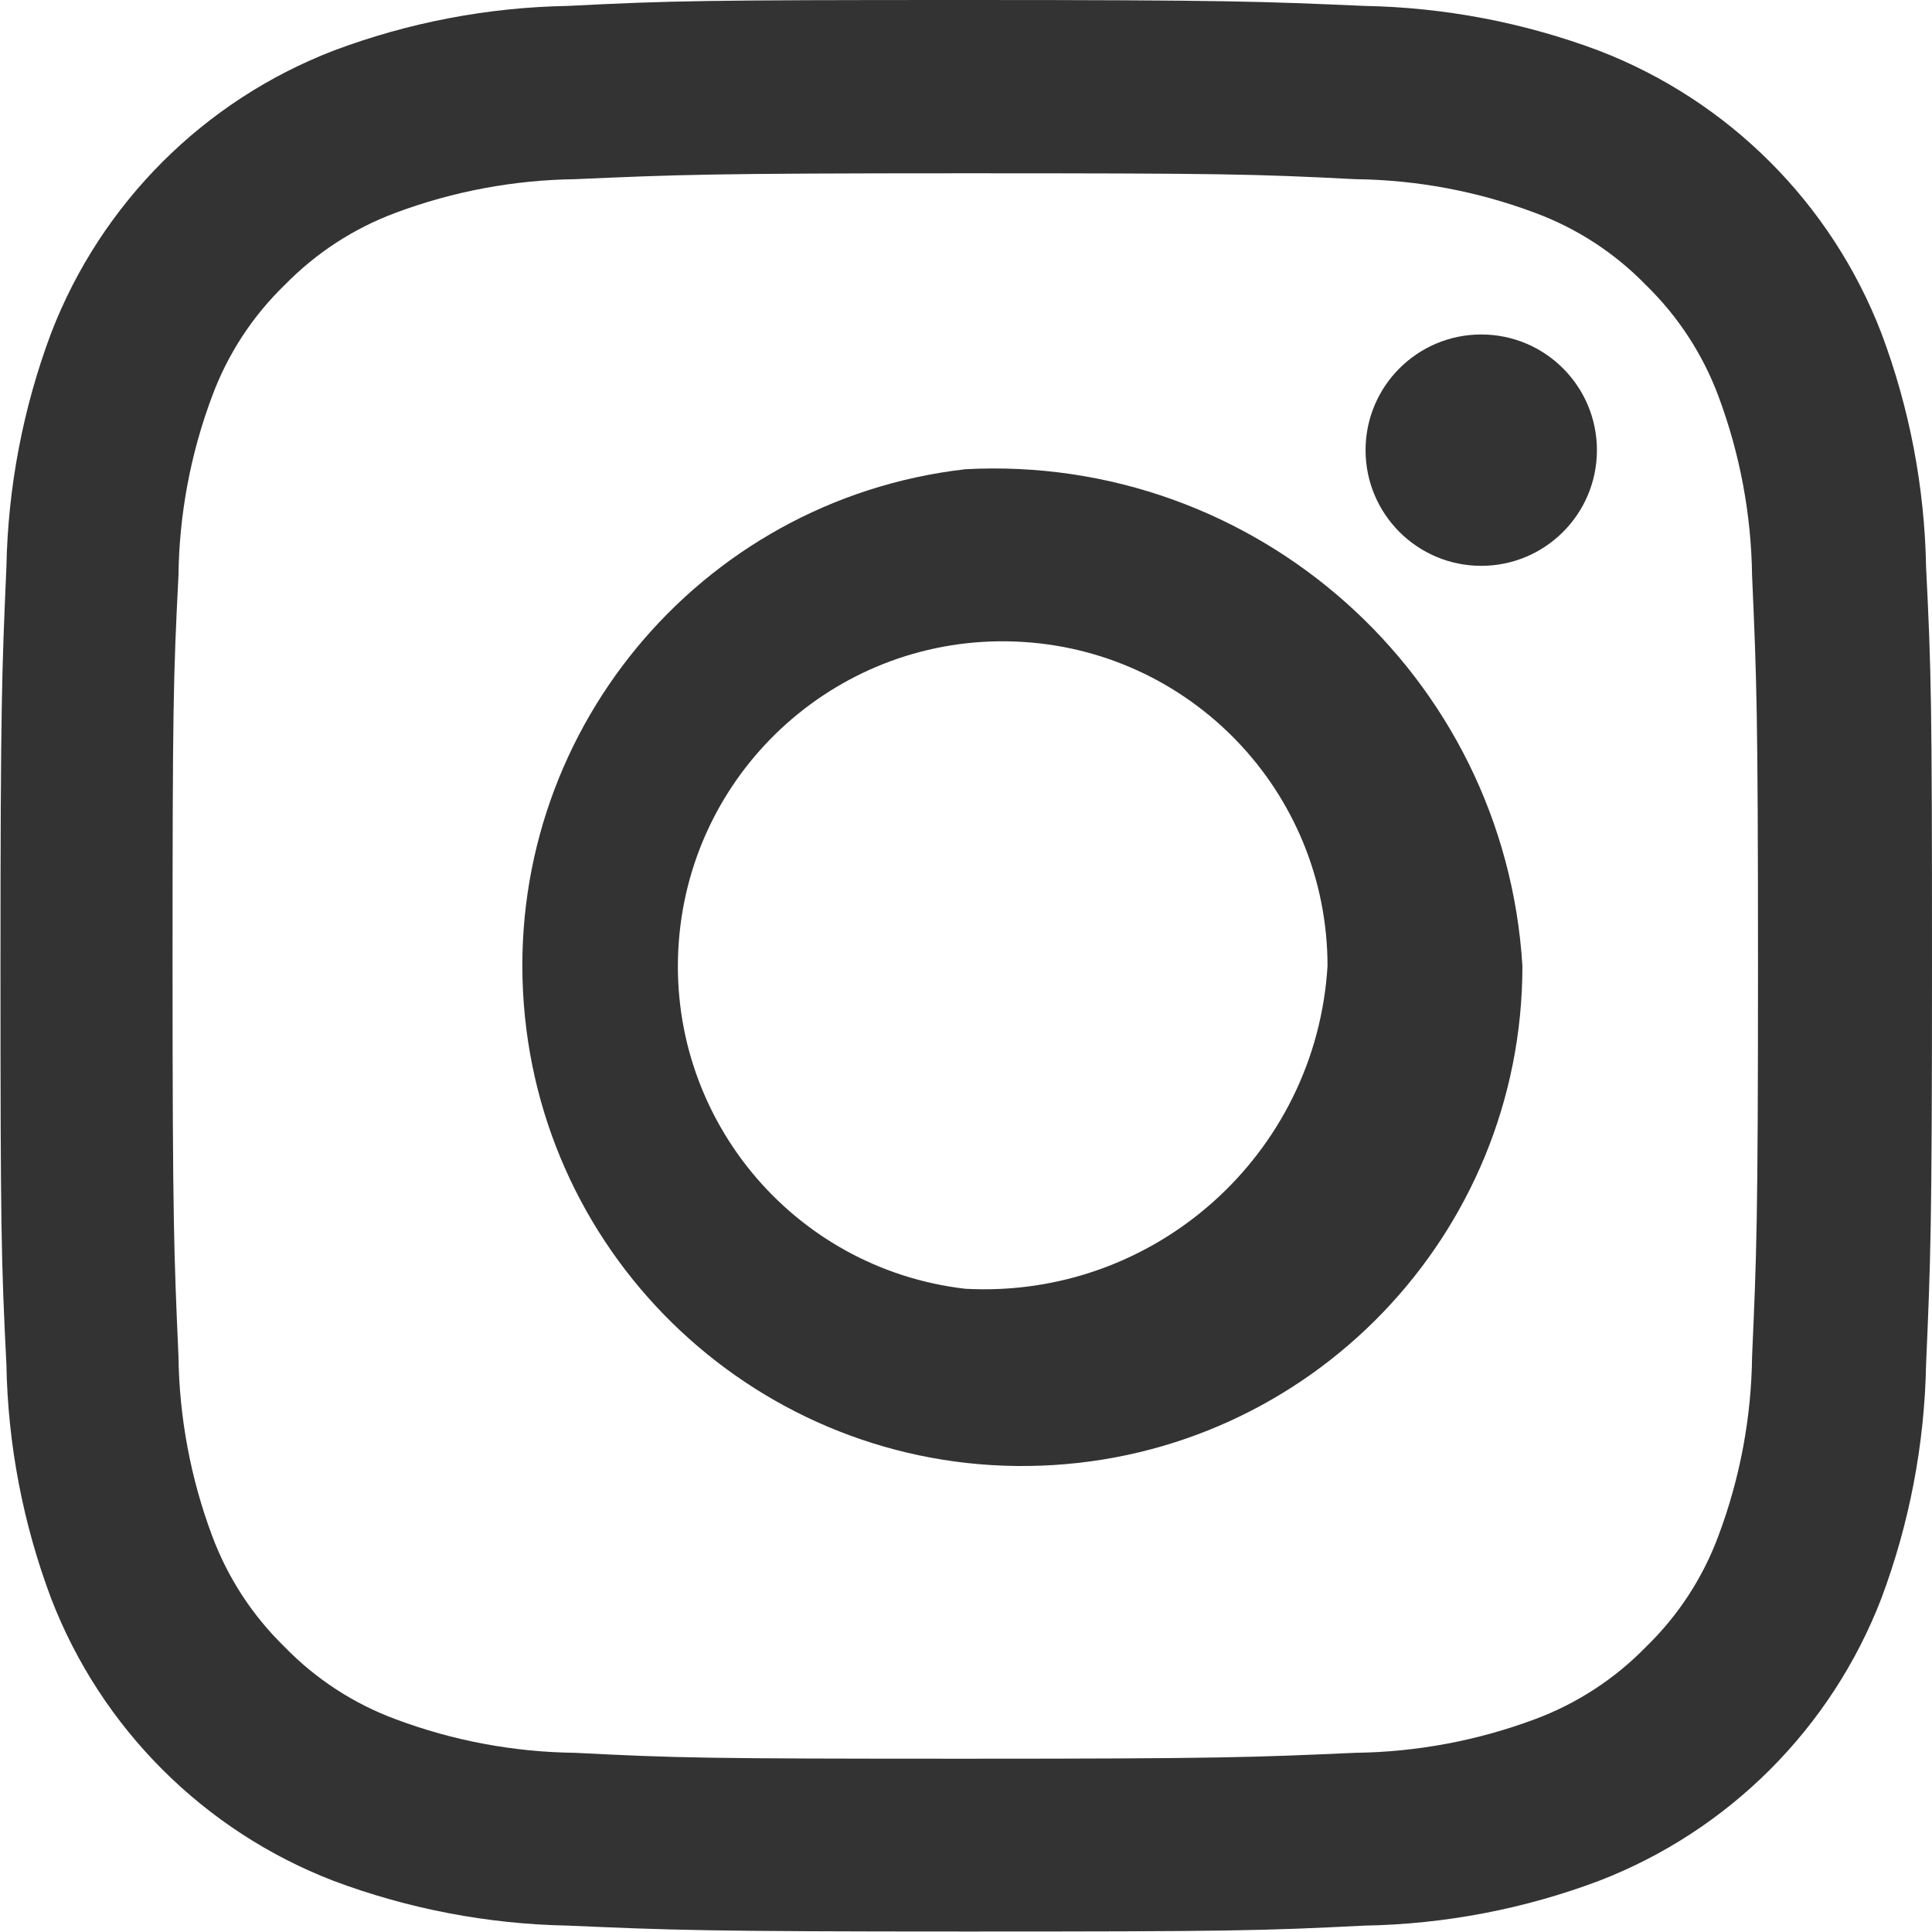
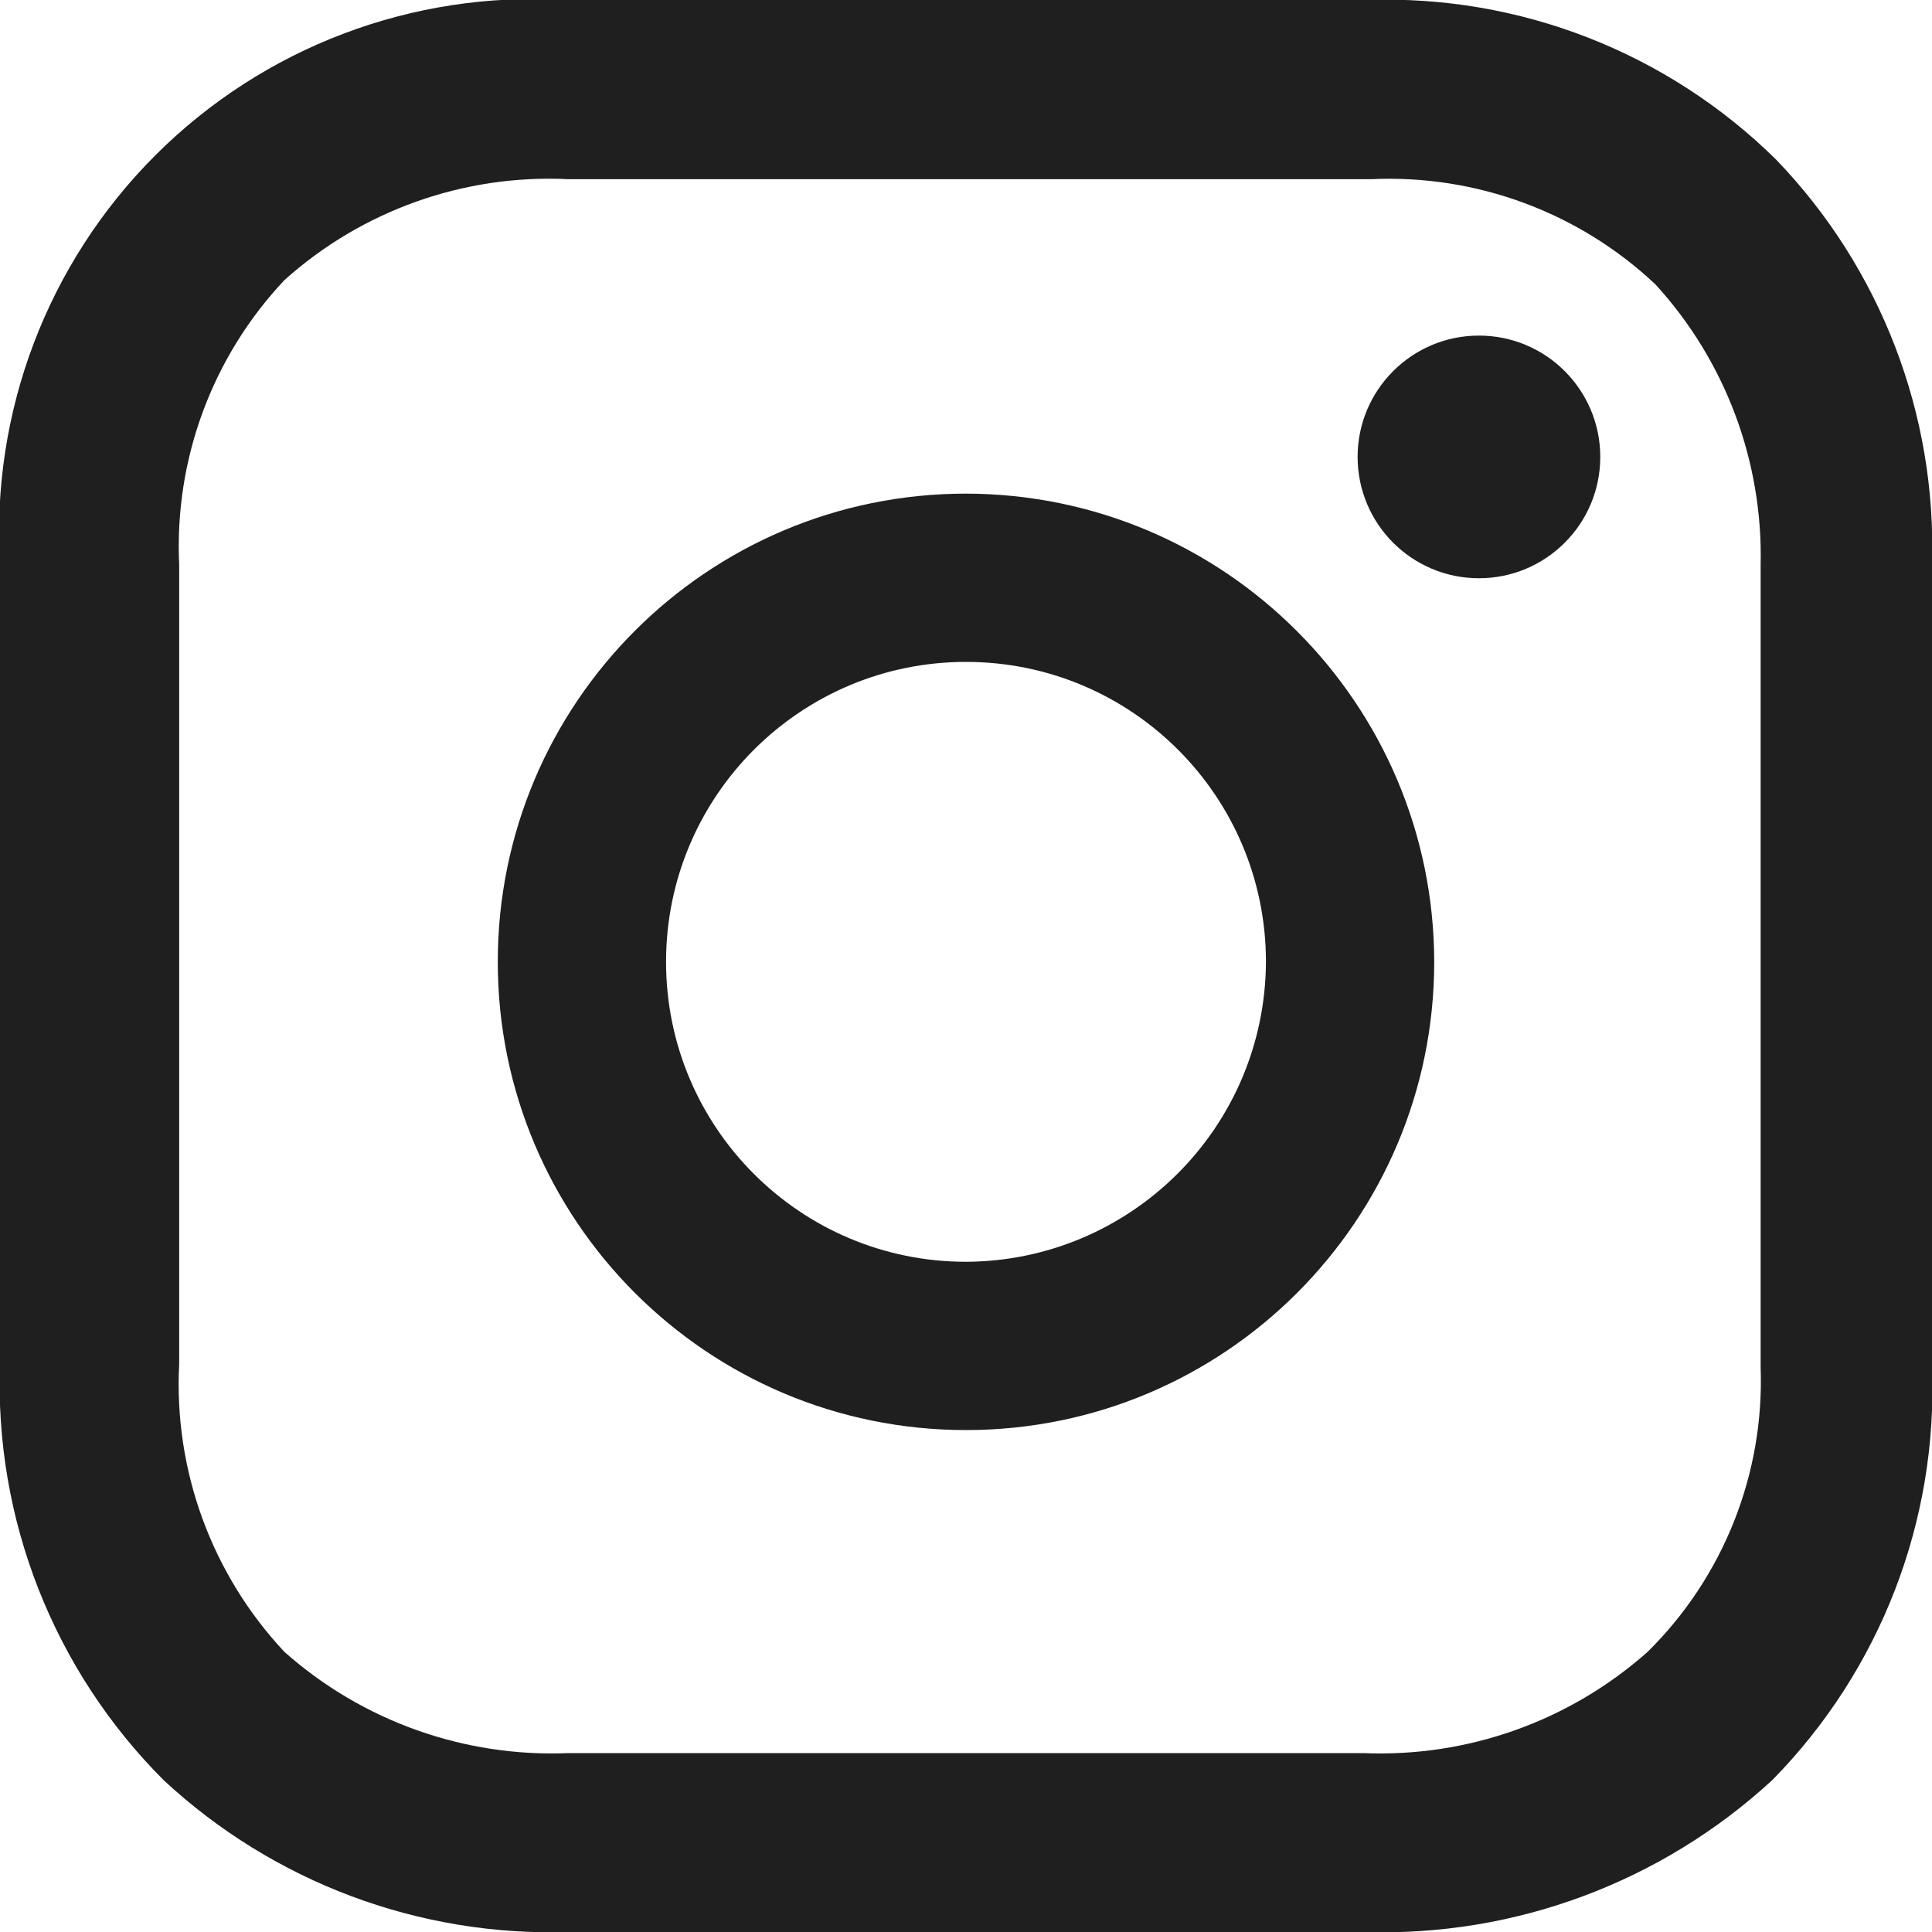
- <svg xmlns="http://www.w3.org/2000/svg" width="16" height="16" viewBox="0 0 16 16">
-   <g id="iconfinder_Instagram_Color_1435162" transform="translate(-126.7 -203.1)">
-     <path id="XMLID_142_" d="M142.28,205.857a4.079,4.079,0,0,0-2.337-2.337,5.837,5.837,0,0,0-1.941-.371c-.853-.037-1.125-.049-3.3-.049s-2.448.006-3.3.049a5.8,5.8,0,0,0-1.941.371,4.079,4.079,0,0,0-2.337,2.337,5.837,5.837,0,0,0-.371,1.941c-.037.853-.049,1.125-.049,3.3s.006,2.448.049,3.3a5.8,5.8,0,0,0,.371,1.941,4.079,4.079,0,0,0,2.337,2.337,5.837,5.837,0,0,0,1.941.371c.853.037,1.125.049,3.3.049s2.448-.006,3.3-.049a5.8,5.8,0,0,0,1.941-.371,4.079,4.079,0,0,0,2.337-2.337,5.836,5.836,0,0,0,.371-1.941c.037-.853.049-1.125.049-3.3s-.006-2.448-.049-3.3A5.8,5.8,0,0,0,142.28,205.857Zm-1.07,8.476a4.372,4.372,0,0,1-.278,1.484,2.478,2.478,0,0,1-.6.921,2.5,2.5,0,0,1-.921.6,4.41,4.41,0,0,1-1.484.278c-.847.037-1.094.049-3.233.049s-2.393-.006-3.233-.049a4.373,4.373,0,0,1-1.484-.278,2.478,2.478,0,0,1-.921-.6,2.5,2.5,0,0,1-.6-.921,4.409,4.409,0,0,1-.278-1.484c-.037-.847-.049-1.1-.049-3.233s.006-2.393.049-3.233a4.372,4.372,0,0,1,.278-1.484,2.478,2.478,0,0,1,.6-.921,2.5,2.5,0,0,1,.921-.6,4.409,4.409,0,0,1,1.484-.278c.847-.037,1.1-.049,3.233-.049s2.393.006,3.233.049a4.373,4.373,0,0,1,1.484.278,2.478,2.478,0,0,1,.921.6,2.5,2.5,0,0,1,.6.921,4.409,4.409,0,0,1,.278,1.484c.037.847.049,1.1.049,3.233S141.247,213.493,141.21,214.333Z" transform="translate(0 0)" fill="#333" />
-     <path id="XMLID_145_" d="M194.114,266a4.141,4.141,0,1,0,4.614,4.114A4.388,4.388,0,0,0,194.114,266Zm0,6.787a2.69,2.69,0,1,1,3-2.673A2.85,2.85,0,0,1,194.114,272.787Z" transform="translate(-59.42 -59.014)" fill="#333" />
-     <circle id="XMLID_143_" cx="0.958" cy="0.958" r="0.958" transform="translate(138.009 205.87)" fill="#333" />
-   </g>
+ <svg xmlns="http://www.w3.org/2000/svg" id="iconfinder_38-instagram_1161953" width="20" height="20" viewBox="0 0 20 20">
+   <path id="Path_12" data-name="Path 12" d="M20.247,16.7a4.847,4.847,0,1,0,4.847,4.847A4.856,4.856,0,0,0,20.247,16.7Zm0,7.952a3.105,3.105,0,1,1,3.105-3.105A3.119,3.119,0,0,1,20.247,24.652Z" transform="translate(-10.247 -11.59)" fill="#1f1f1f" />
+   <circle id="Ellipse_3" data-name="Ellipse 3" cx="1.256" cy="1.256" r="1.256" transform="translate(14.054 3.474)" fill="#1f1f1f" />
+   <path id="Path_13" data-name="Path 13" d="M21.787,6.453A5.743,5.743,0,0,0,17.553,4.8H9.247A5.524,5.524,0,0,0,3.4,10.647v8.266a5.8,5.8,0,0,0,1.694,4.315A5.884,5.884,0,0,0,9.287,24.8h8.226a5.954,5.954,0,0,0,4.234-1.573A5.773,5.773,0,0,0,23.4,18.953V10.647A5.78,5.78,0,0,0,21.787,6.453Zm-.161,12.5A3.94,3.94,0,0,1,20.456,21.9a4.168,4.168,0,0,1-2.944,1.048H9.287A4.168,4.168,0,0,1,6.344,21.9a4.053,4.053,0,0,1-1.089-2.984V10.647A4.02,4.02,0,0,1,6.344,7.7,4.1,4.1,0,0,1,9.287,6.655h8.306a4.02,4.02,0,0,1,2.944,1.089,4.161,4.161,0,0,1,1.089,2.9v8.306Z" transform="translate(-3.4 -4.8)" fill="#1f1f1f" />
</svg>
